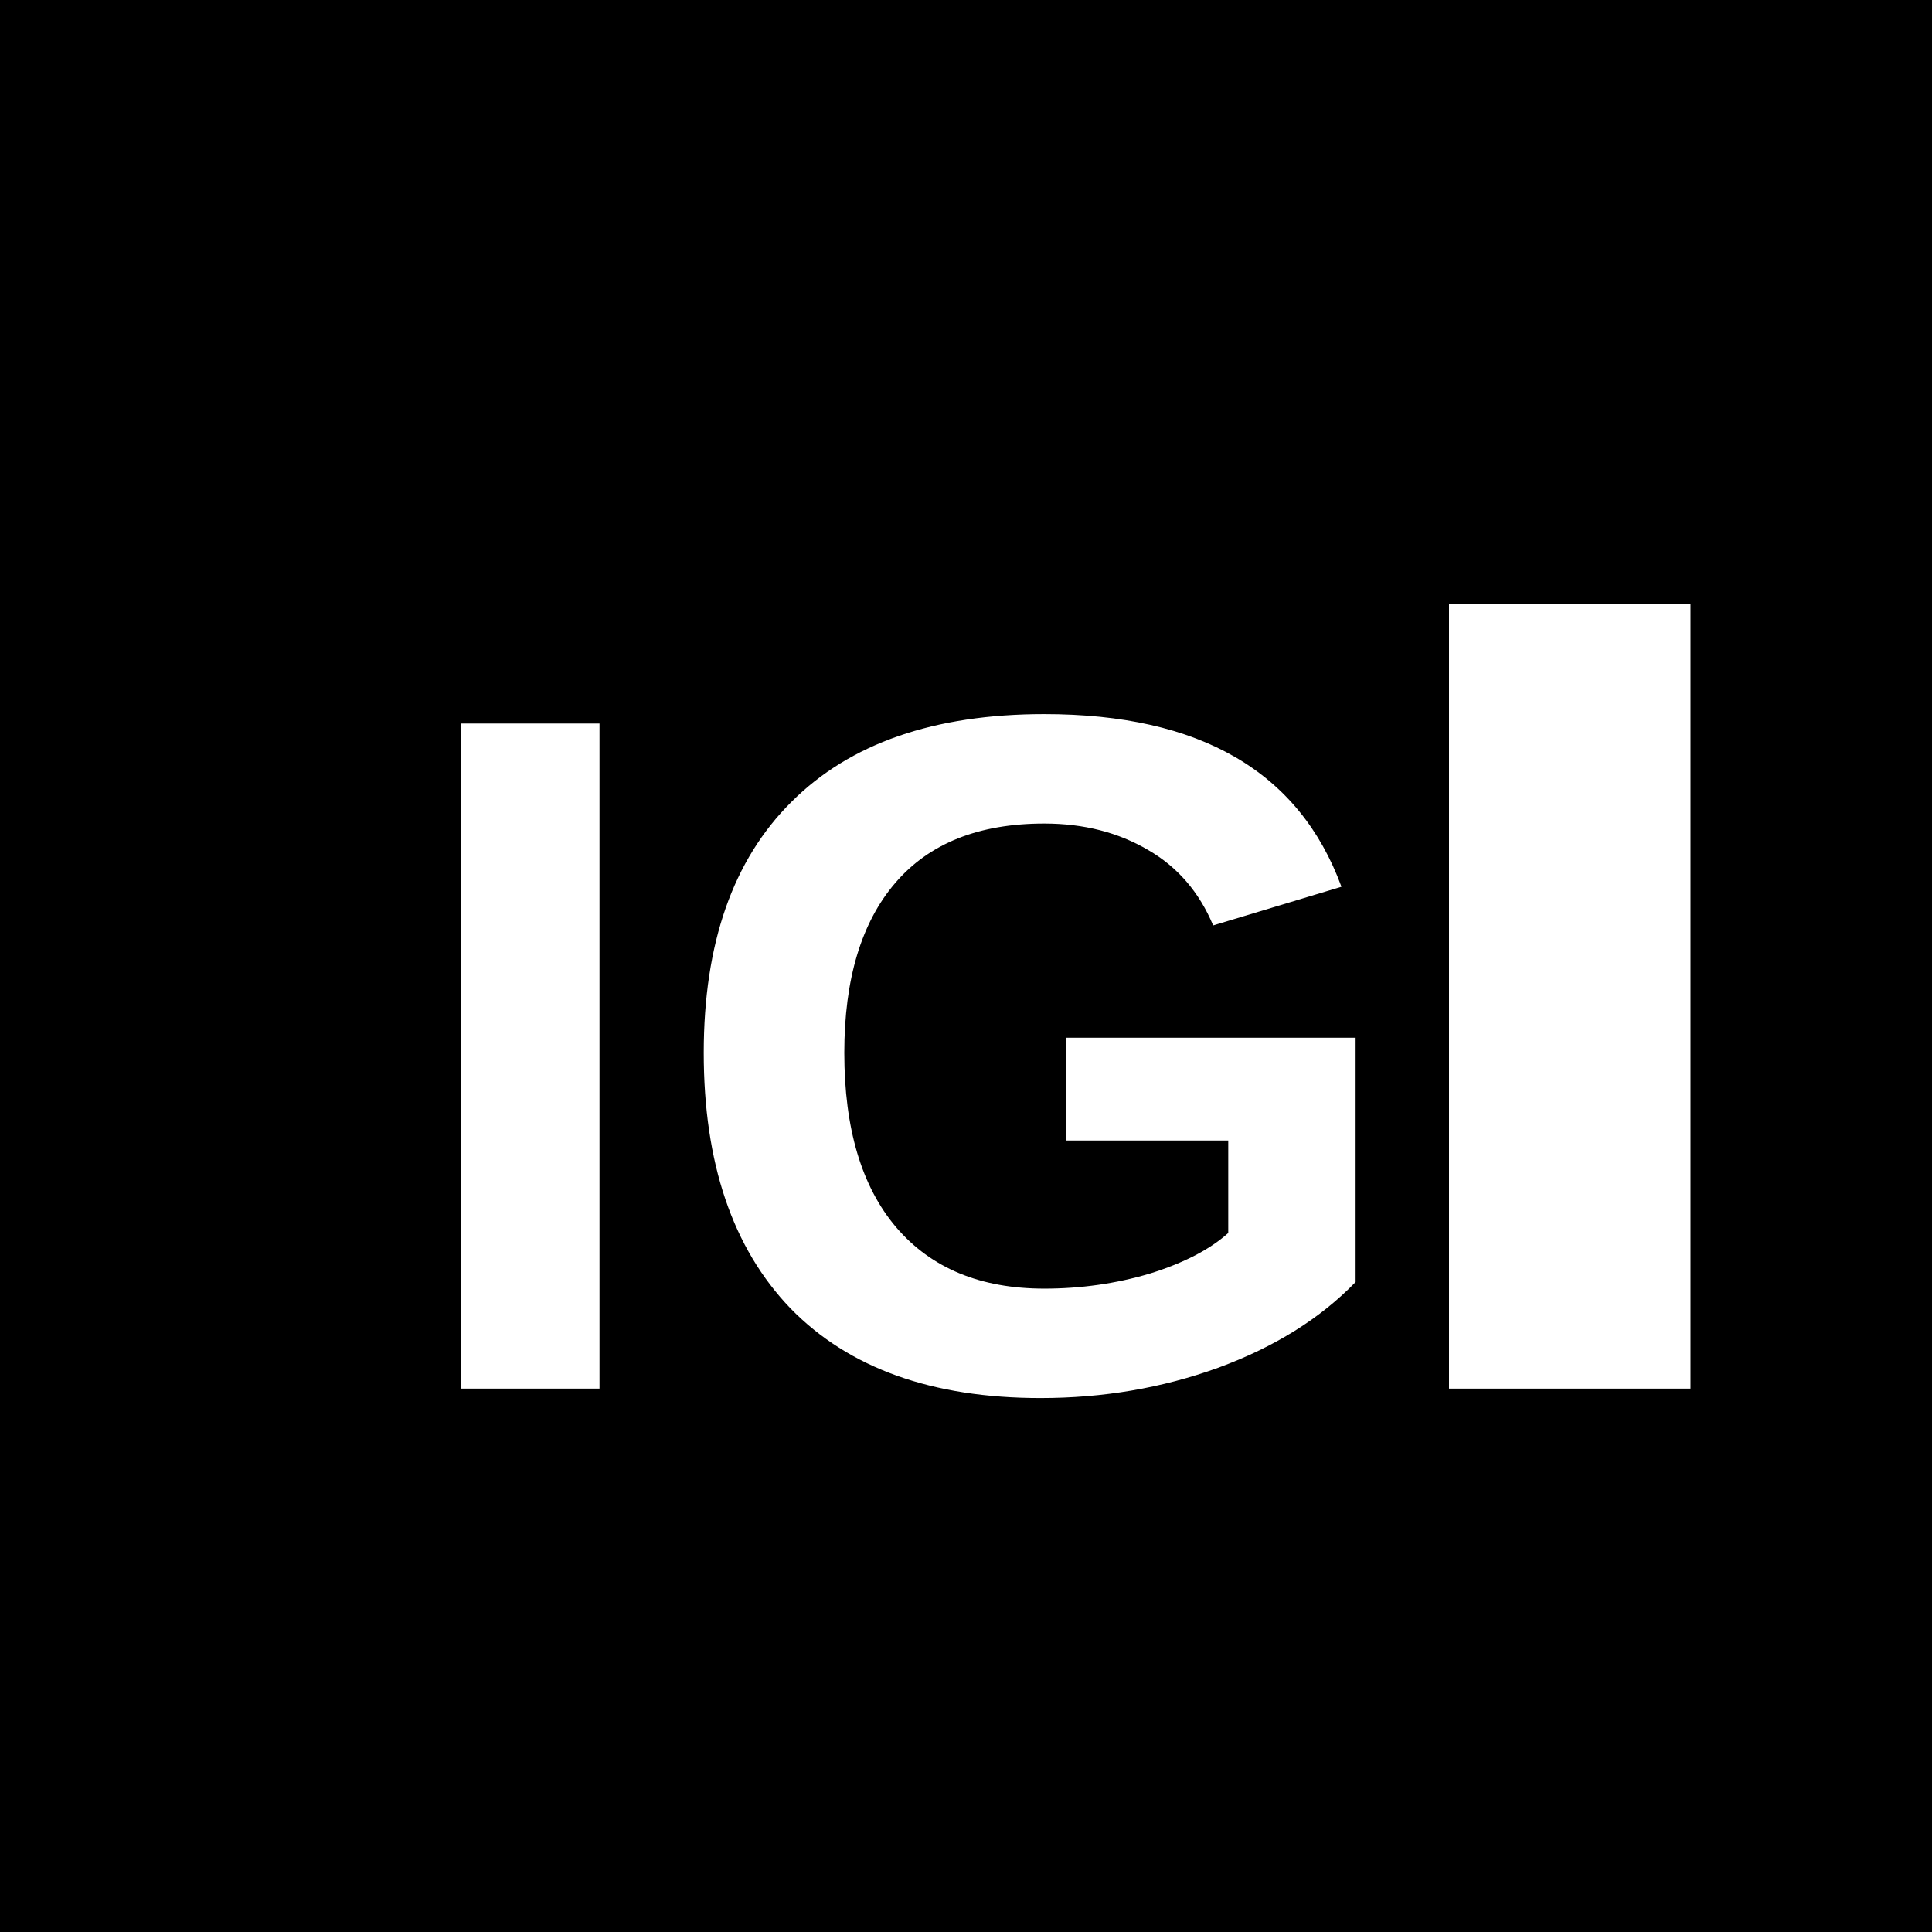
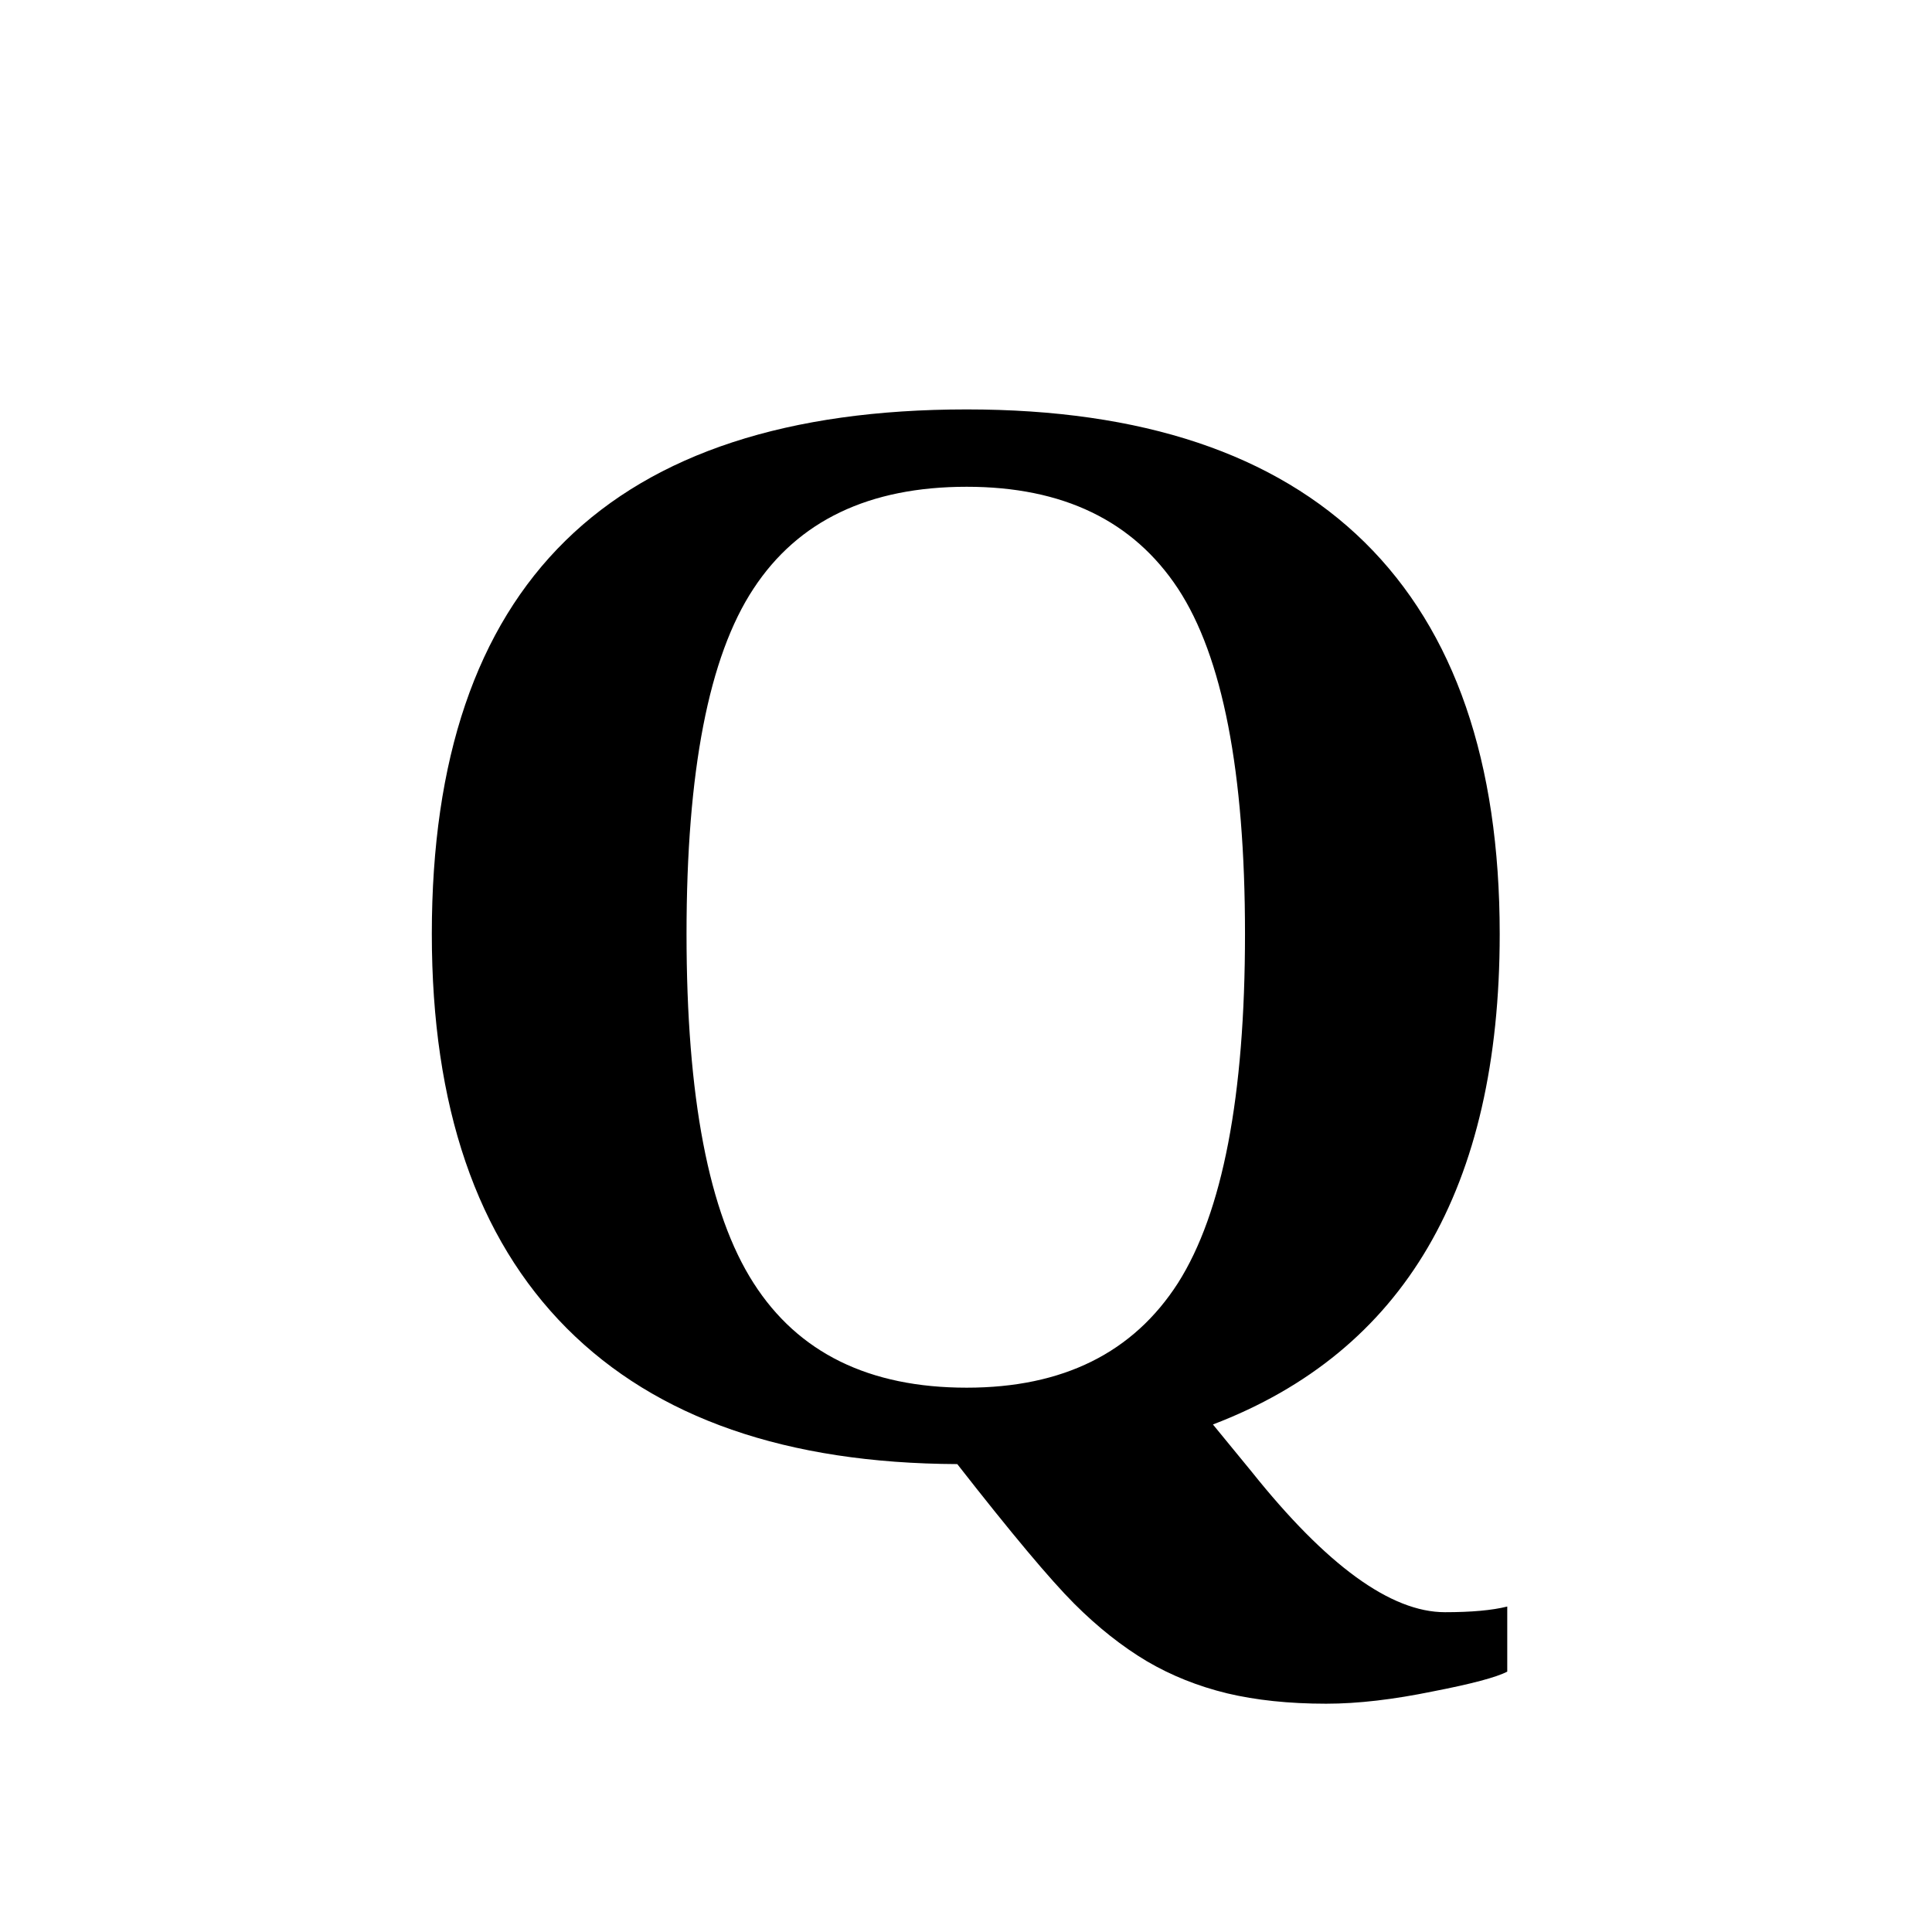
<svg xmlns="http://www.w3.org/2000/svg" viewBox="0 0 32 32">
-   <rect width="32" height="32" fill="#000000" />
-   <text x="15" y="23" font-family="Arial Black, Arial, sans-serif" font-size="16" font-weight="900" fill="#ffffff" text-anchor="middle">IG</text>
-   <rect x="24" y="10" width="4" height="13" fill="#ffffff" />
+   <rect width="32" height="32" fill="#ffffff" />
+   <text x="16" y="24" font-family="Georgia, 'Times New Roman', serif" font-size="26" font-weight="600" fill="#000000" text-anchor="middle">Q</text>
</svg>
